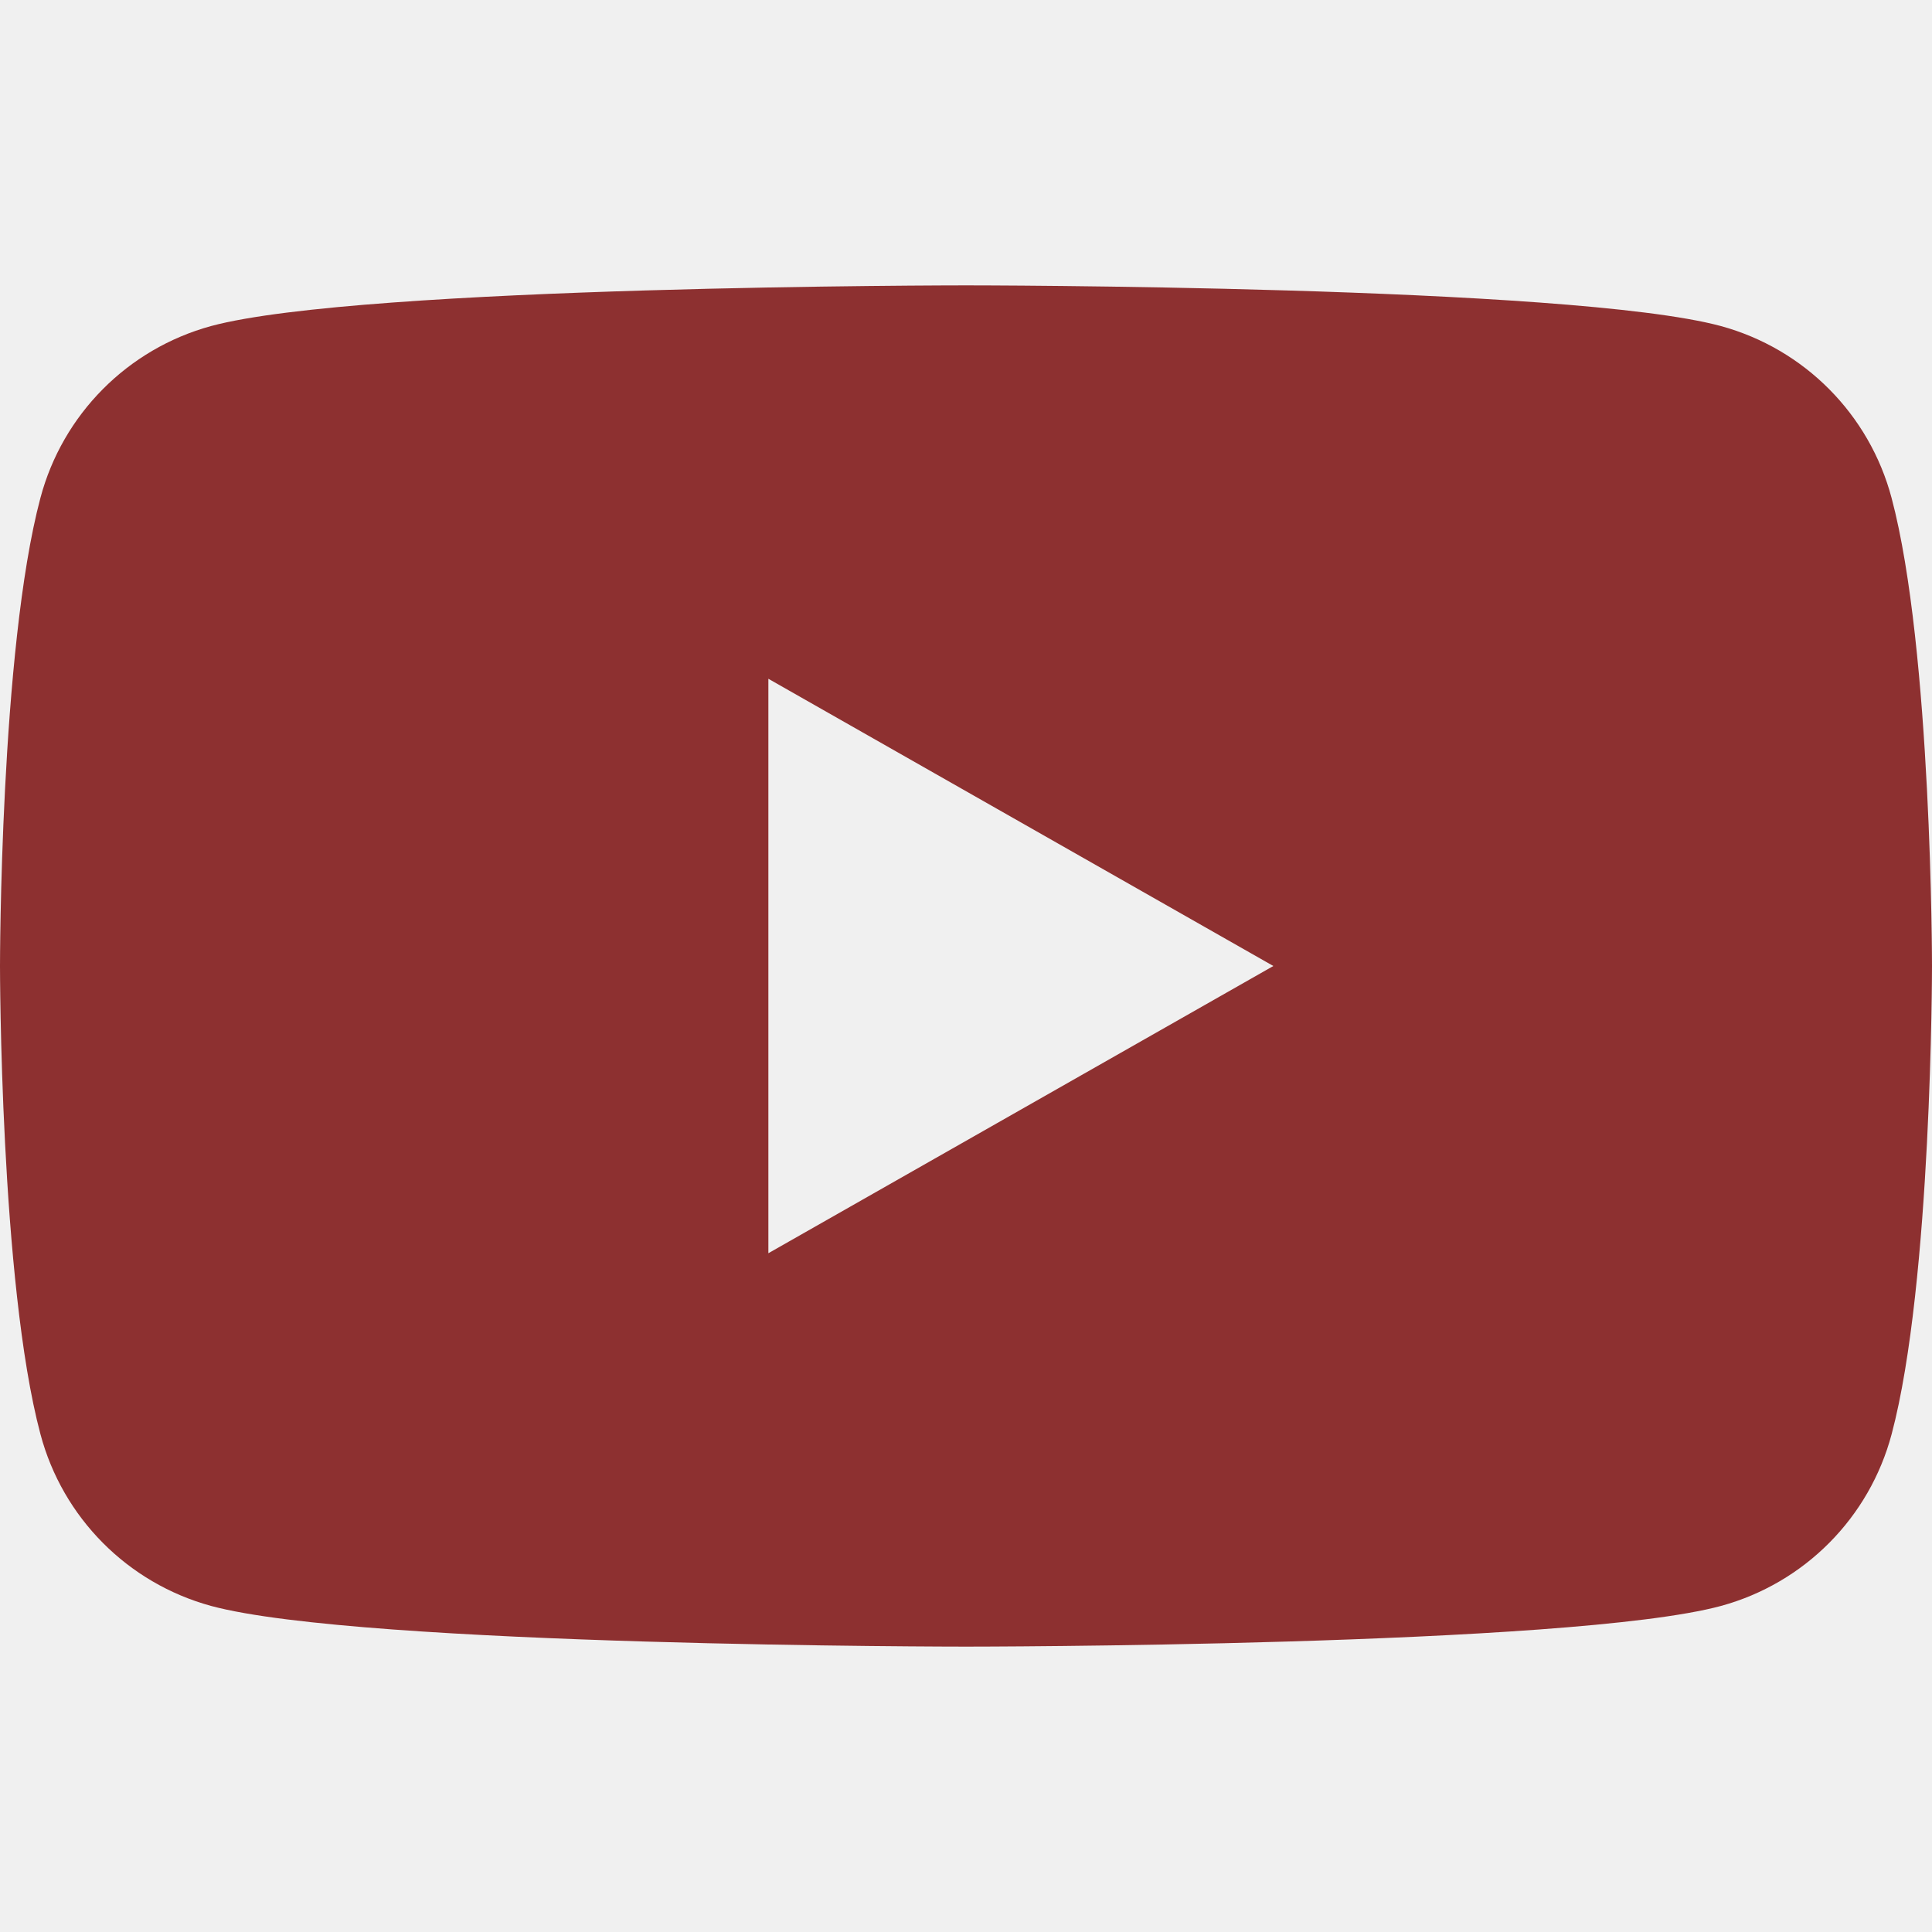
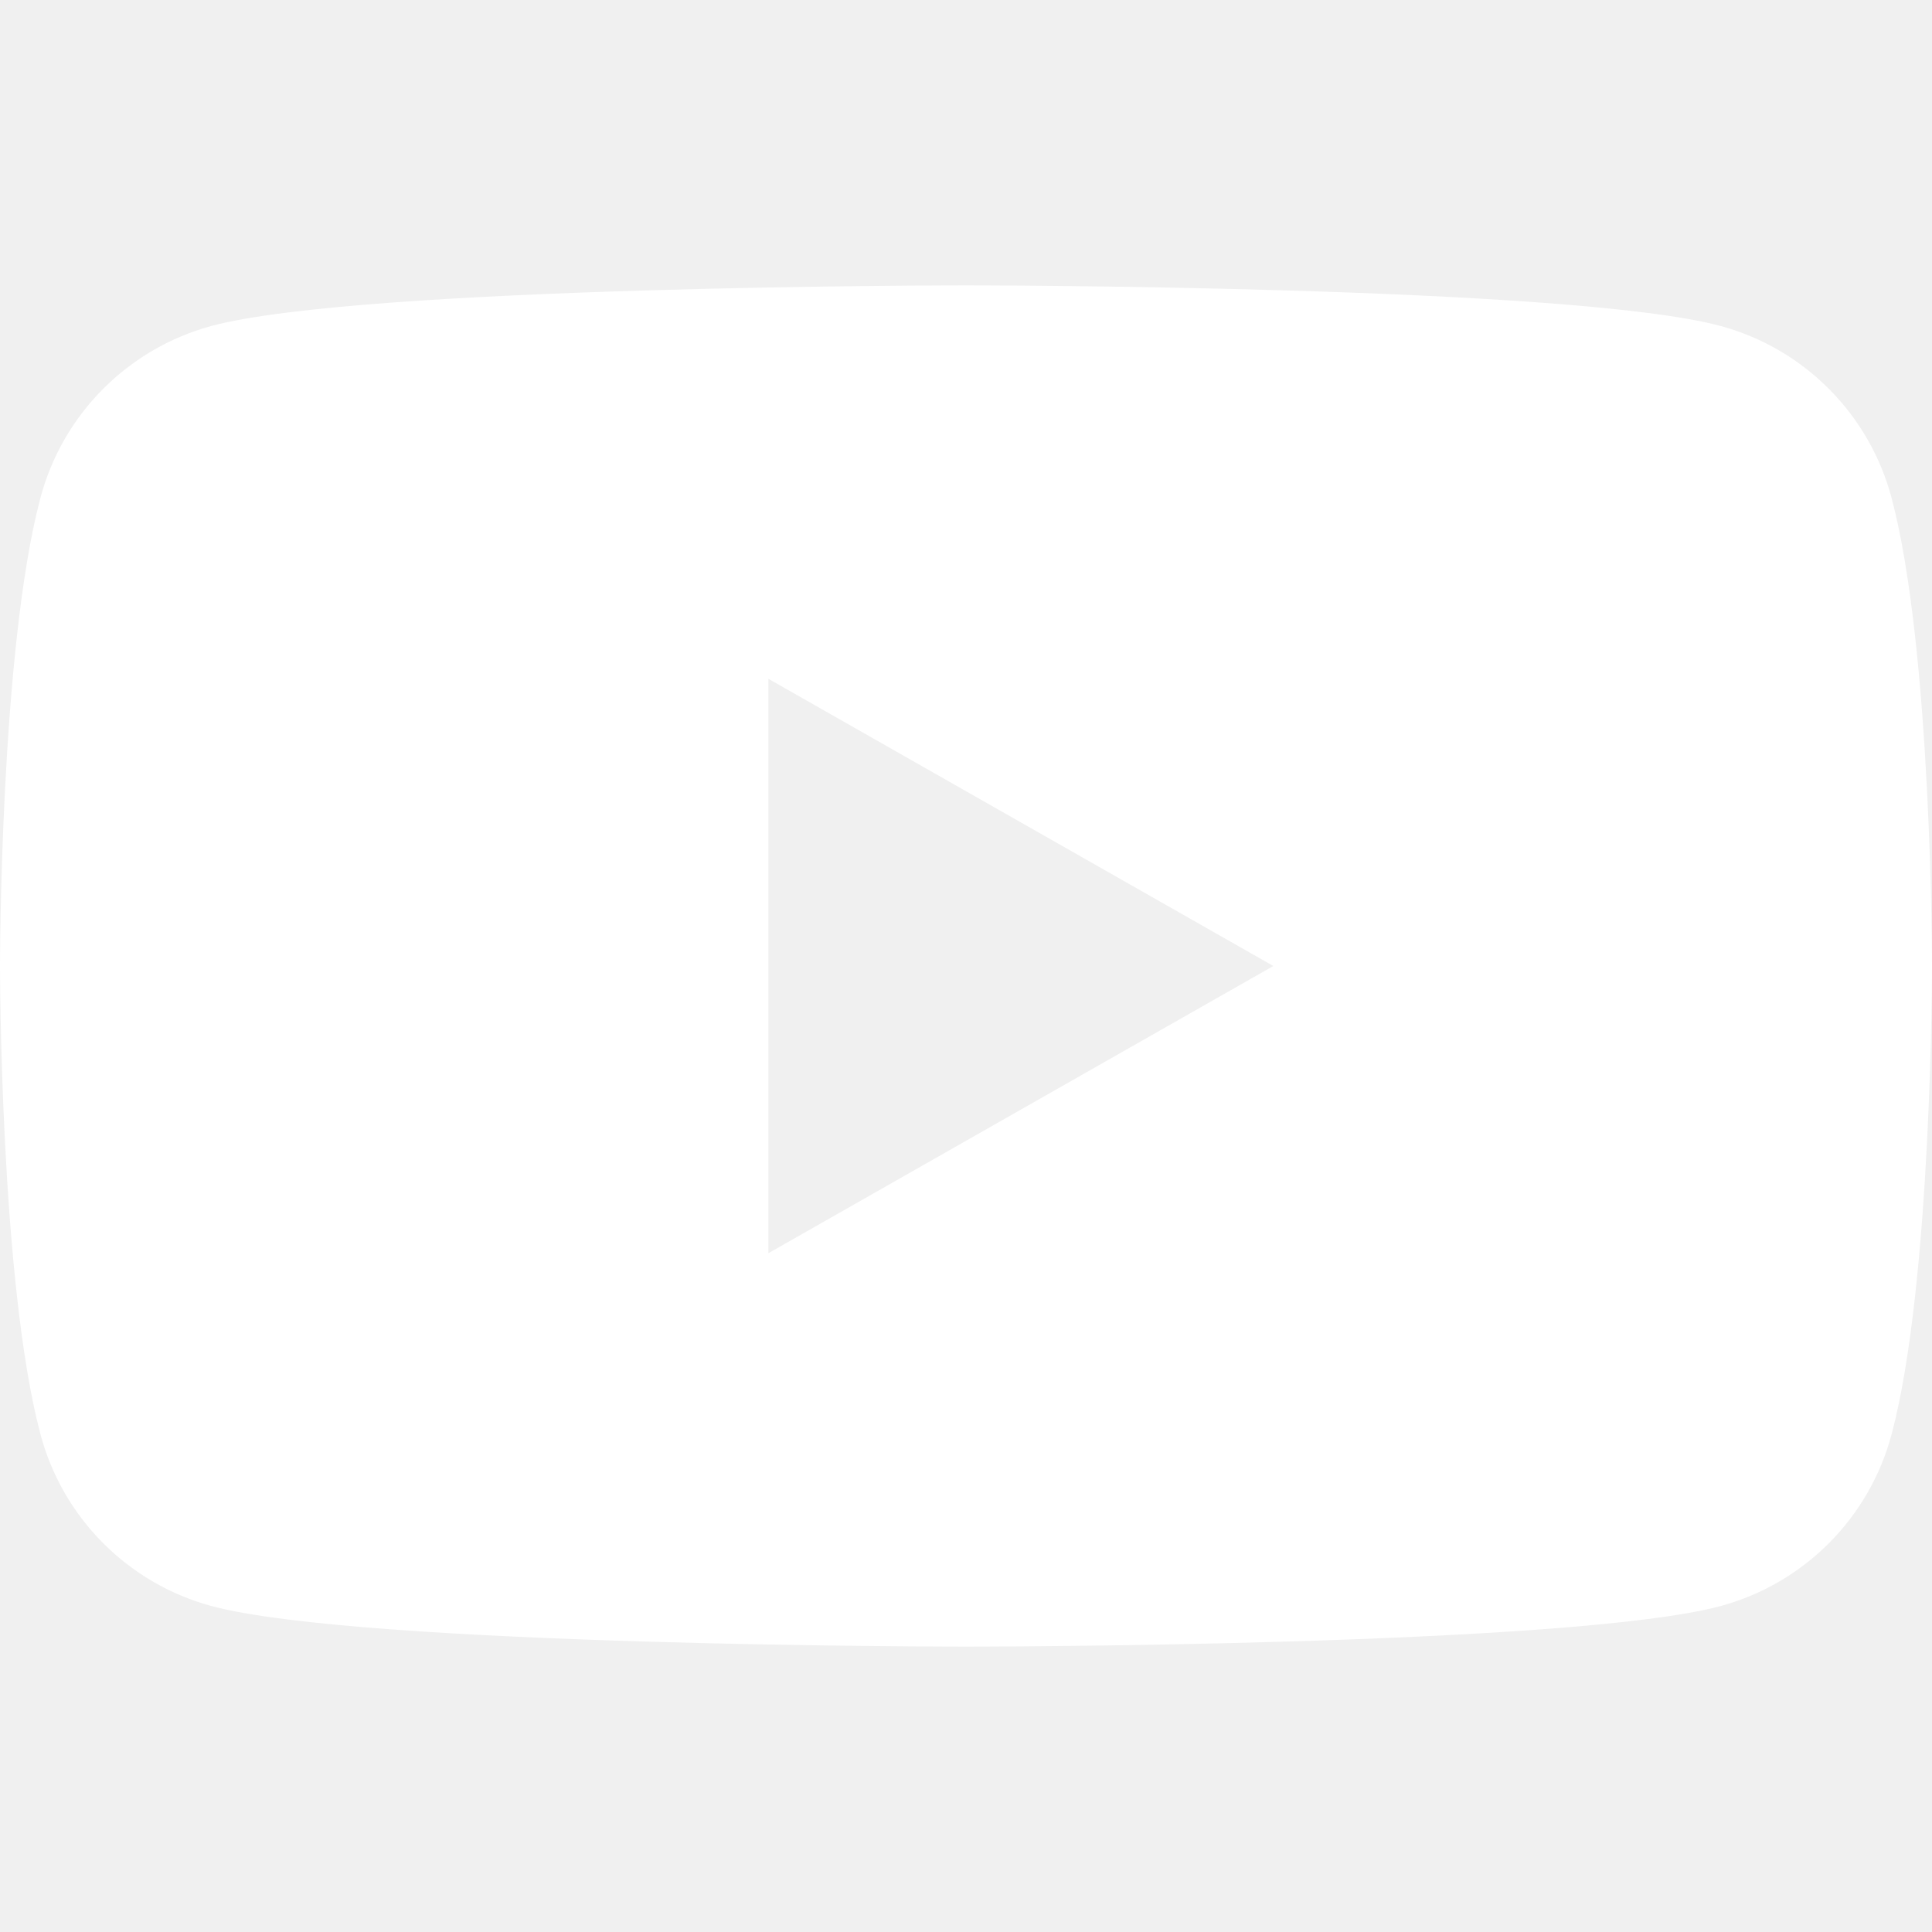
- <svg xmlns="http://www.w3.org/2000/svg" fill="#8d3030" role="img" viewBox="0 0 24 24">
+ <svg xmlns="http://www.w3.org/2000/svg" fill="#fff" role="img" viewBox="0 0 24 24">
  <path d="M23.498 6.186a3.016 3.016 0 0 0-2.122-2.136C19.505 3.545 12 3.545 12 3.545s-7.505 0-9.377.505A3.017 3.017 0 0 0 .502 6.186C0 8.07 0 12 0 12s0 3.93.502 5.814a3.016 3.016 0 0 0 2.122 2.136c1.871.505 9.376.505 9.376.505s7.505 0 9.377-.505a3.015 3.015 0 0 0 2.122-2.136C24 15.93 24 12 24 12s0-3.93-.502-5.814zM9.545 15.568V8.432L15.818 12l-6.273 3.568z" />
</svg>
